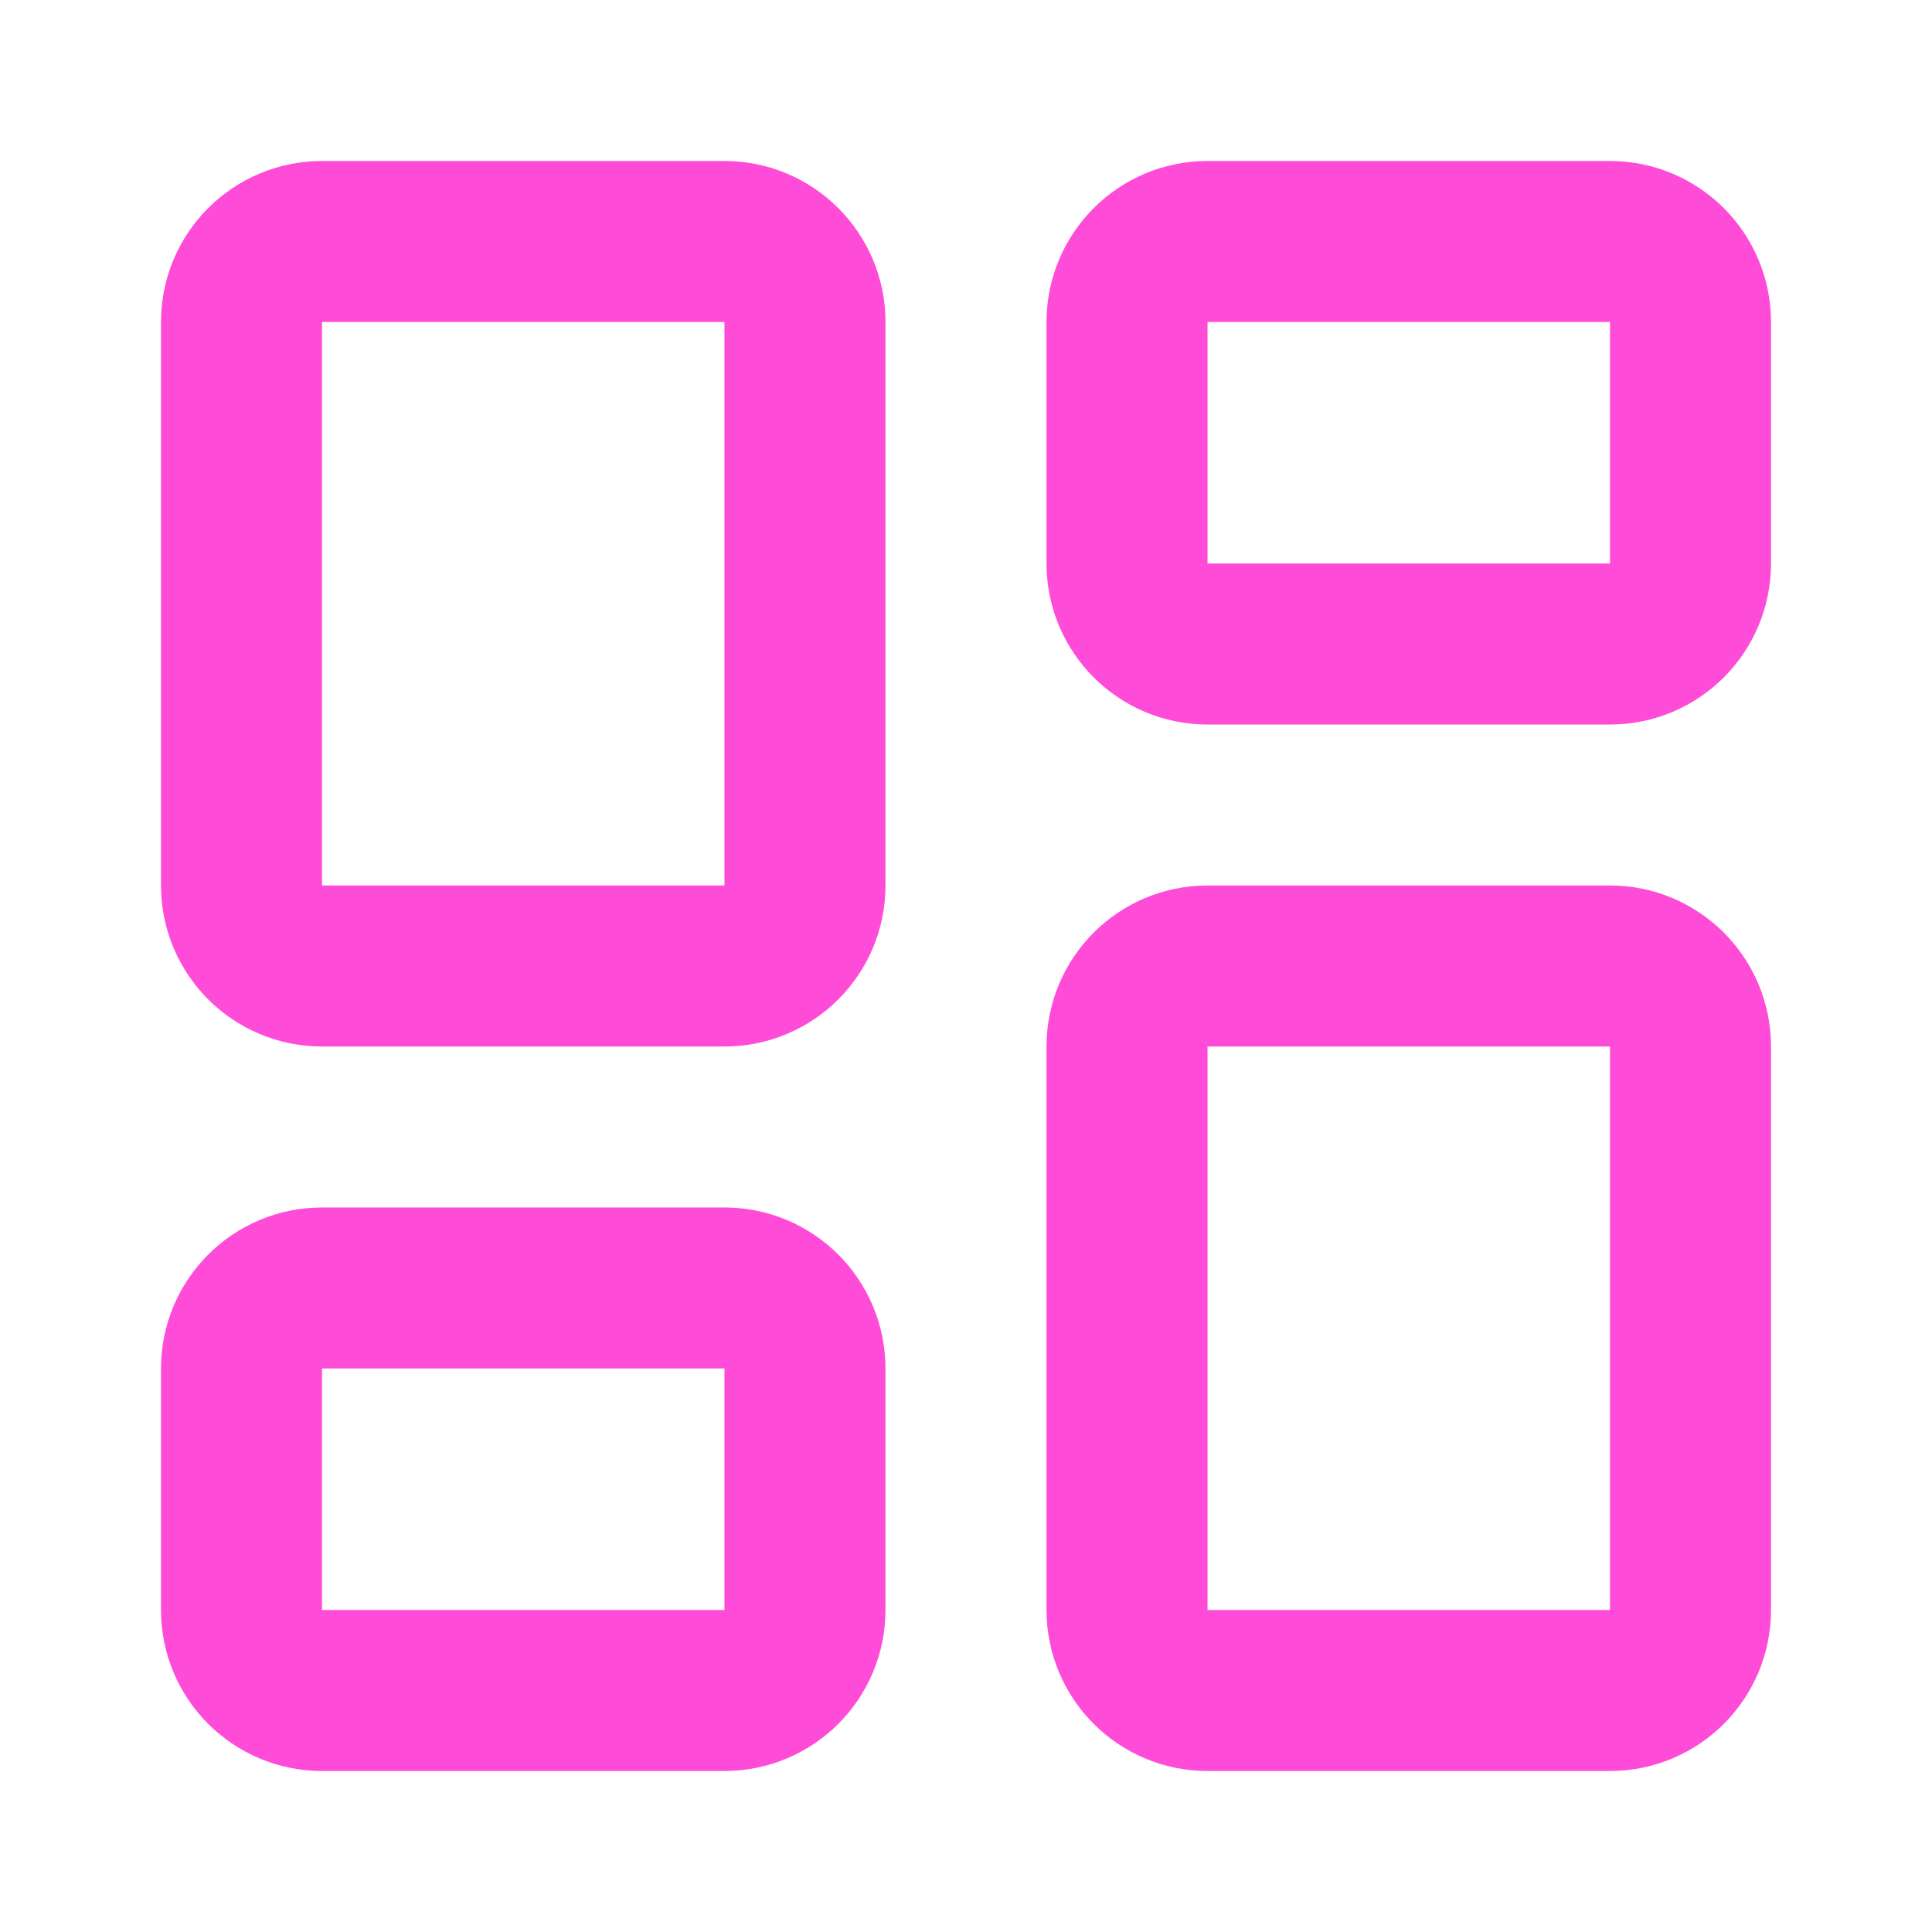
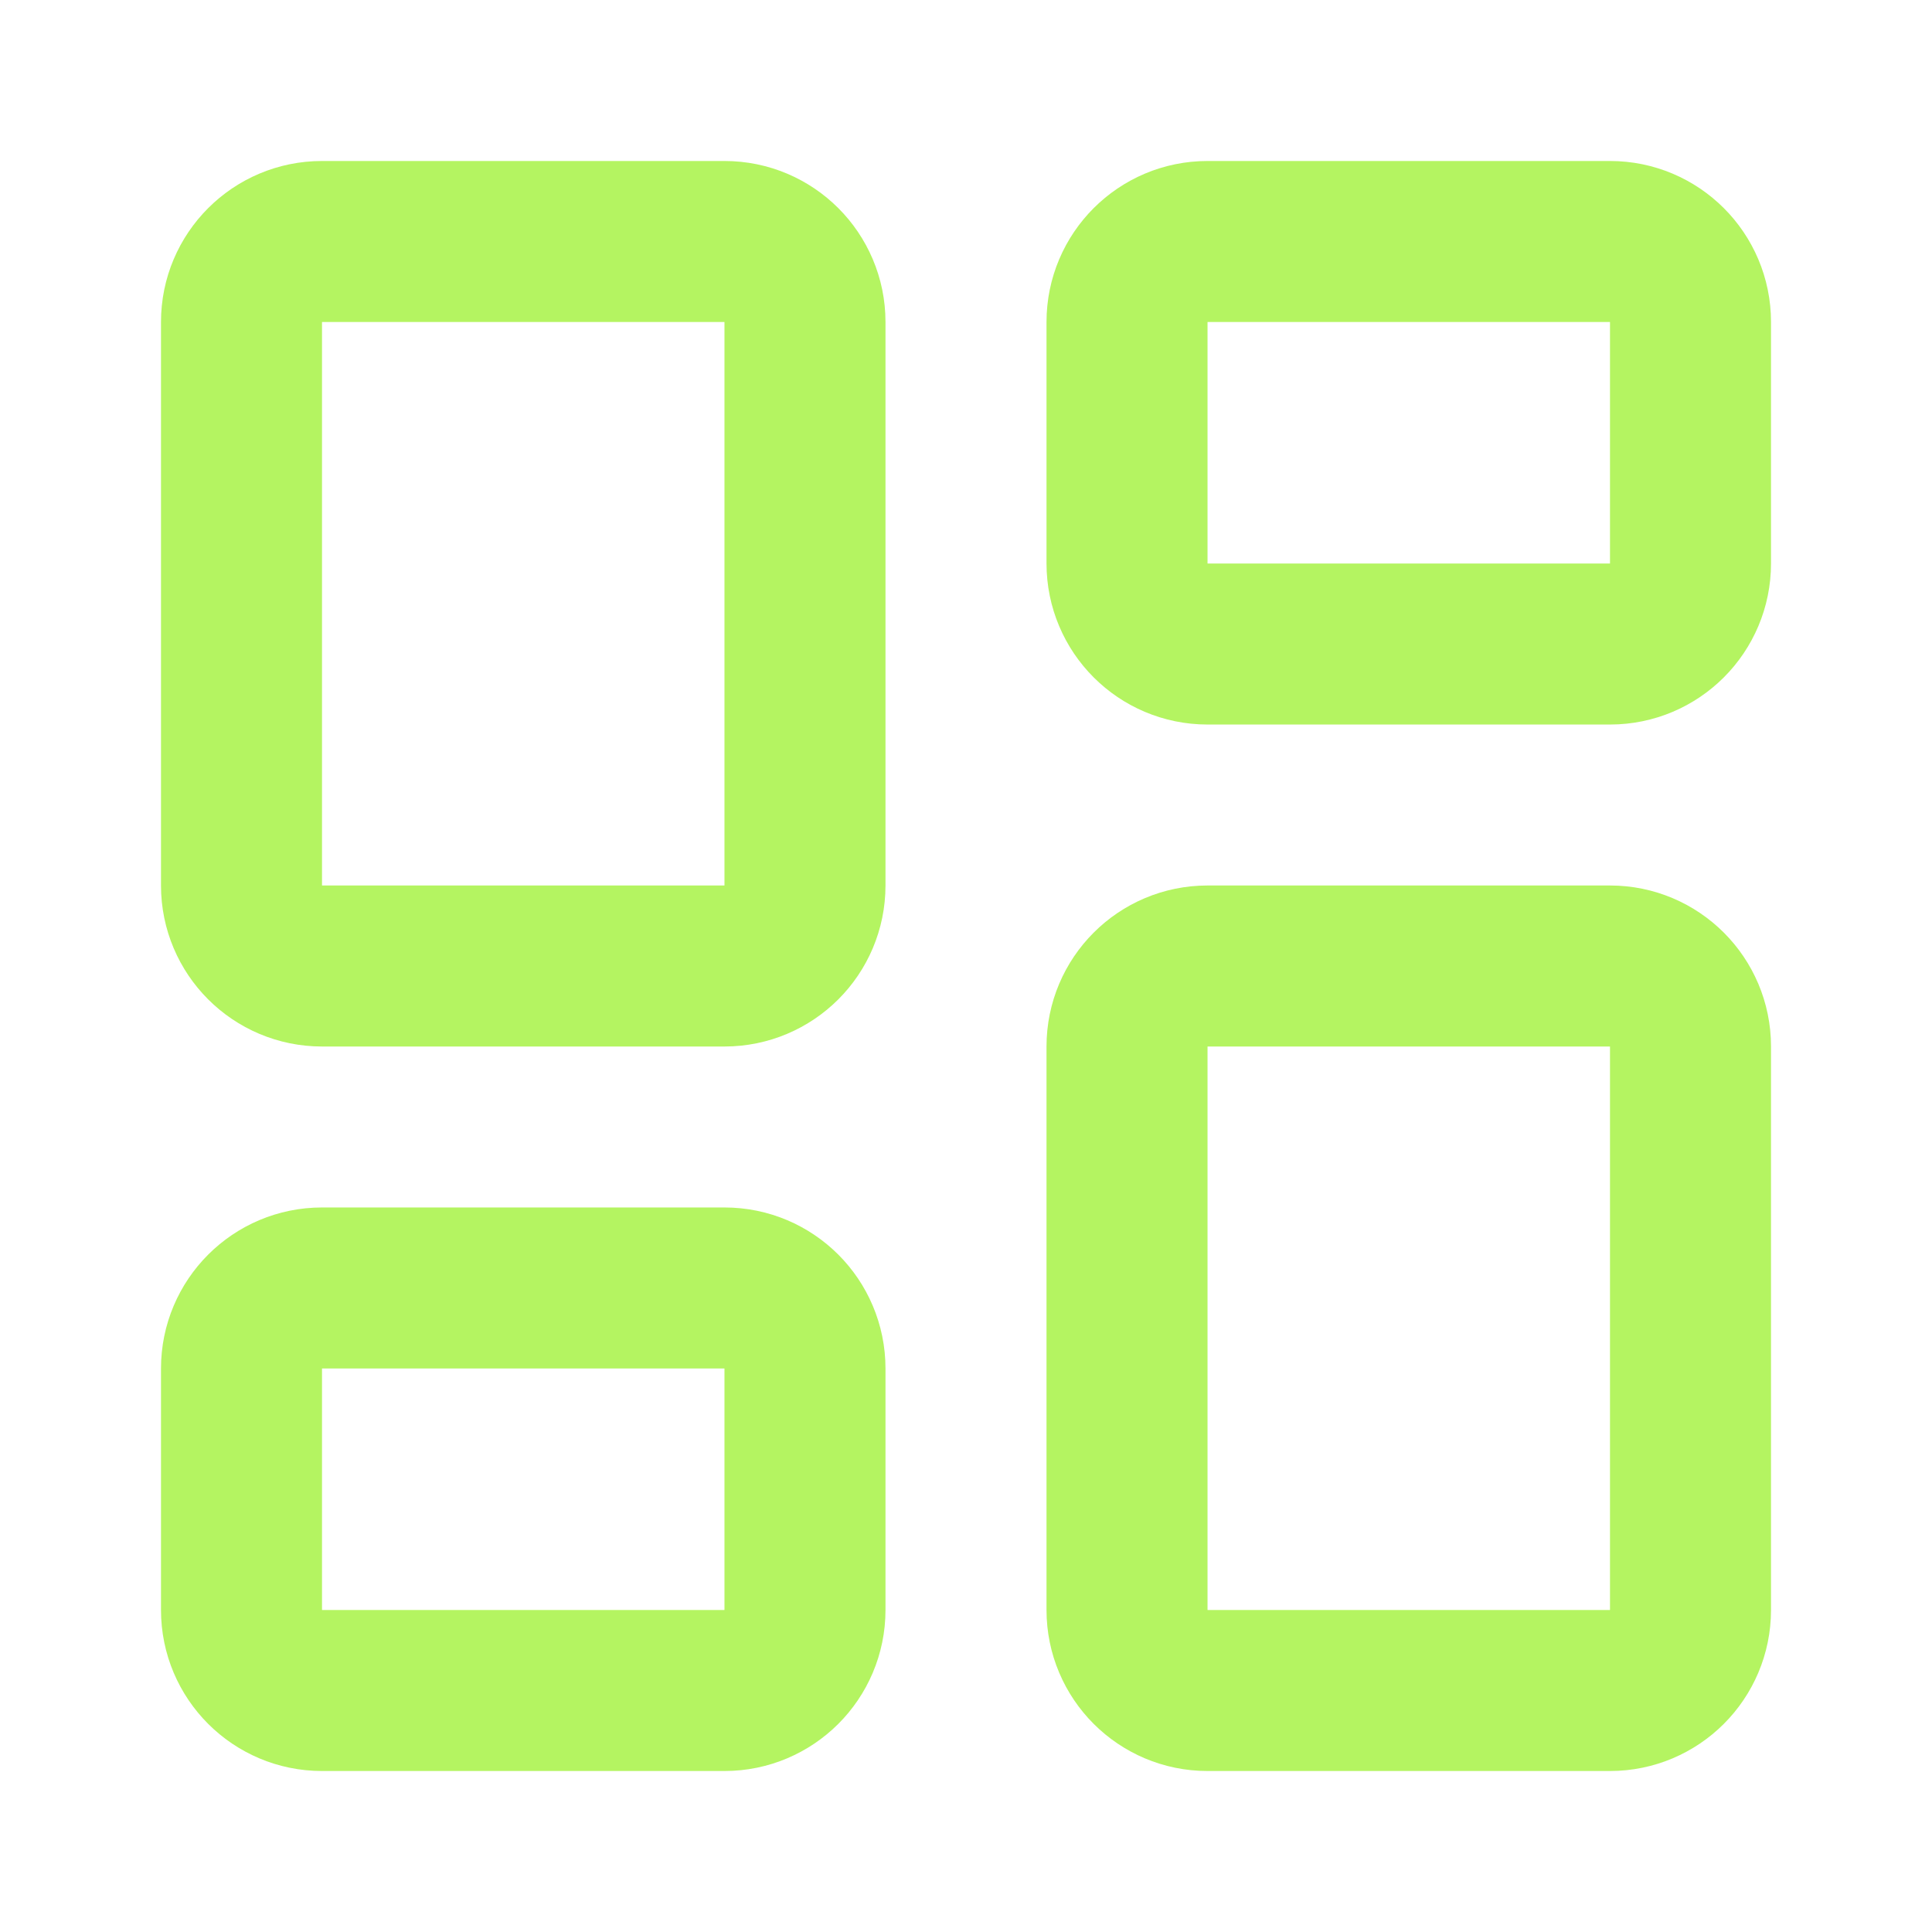
<svg xmlns="http://www.w3.org/2000/svg" preserveAspectRatio="none" overflow="visible" style="display: block;" width="32" height="32" viewBox="0 0 32 32" fill="none">
  <g id="icon">
-     <path id="Vector" d="M5.333 4H12C12.736 4 13.333 4.597 13.333 5.333V14.667C13.333 15.403 12.736 16 12 16H5.333C4.597 16 4 15.403 4 14.667V5.333C4 4.597 4.597 4 5.333 4Z" stroke-width="2.667" stroke-linecap="round" stroke-linejoin="round" stroke="#FF4CD8" />
-     <path id="Vector_2" d="M20 4H26.667C27.403 4 28 4.597 28 5.333V9.333C28 10.07 27.403 10.667 26.667 10.667H20C19.264 10.667 18.667 10.07 18.667 9.333V5.333C18.667 4.597 19.264 4 20 4Z" stroke-width="2.667" stroke-linecap="round" stroke-linejoin="round" stroke="#FF4CD8" />
-     <path id="Vector_3" d="M20 16H26.667C27.403 16 28 16.597 28 17.333V26.667C28 27.403 27.403 28 26.667 28H20C19.264 28 18.667 27.403 18.667 26.667V17.333C18.667 16.597 19.264 16 20 16Z" stroke-width="2.667" stroke-linecap="round" stroke-linejoin="round" stroke="#FF4CD8" />
-     <path id="Vector_4" d="M5.333 21.333H12C12.736 21.333 13.333 21.93 13.333 22.667V26.667C13.333 27.403 12.736 28 12 28H5.333C4.597 28 4 27.403 4 26.667V22.667C4 21.93 4.597 21.333 5.333 21.333Z" stroke-width="2.667" stroke-linecap="round" stroke-linejoin="round" stroke="#FF4CD8" />
+     <path id="Vector" d="M5.333 4H12C12.736 4 13.333 4.597 13.333 5.333V14.667C13.333 15.403 12.736 16 12 16H5.333C4.597 16 4 15.403 4 14.667V5.333C4 4.597 4.597 4 5.333 4Z" stroke-width="2.667" stroke-linecap="round" stroke-linejoin="round" stroke="#B4F461" />
+     <path id="Vector_2" d="M20 4H26.667C27.403 4 28 4.597 28 5.333V9.333C28 10.07 27.403 10.667 26.667 10.667H20C19.264 10.667 18.667 10.07 18.667 9.333V5.333C18.667 4.597 19.264 4 20 4Z" stroke-width="2.667" stroke-linecap="round" stroke-linejoin="round" stroke="#B4F461" />
+     <path id="Vector_3" d="M20 16H26.667C27.403 16 28 16.597 28 17.333V26.667C28 27.403 27.403 28 26.667 28H20C19.264 28 18.667 27.403 18.667 26.667V17.333C18.667 16.597 19.264 16 20 16Z" stroke-width="2.667" stroke-linecap="round" stroke-linejoin="round" stroke="#B4F461" />
+     <path id="Vector_4" d="M5.333 21.333H12C12.736 21.333 13.333 21.93 13.333 22.667V26.667C13.333 27.403 12.736 28 12 28H5.333C4.597 28 4 27.403 4 26.667V22.667C4 21.93 4.597 21.333 5.333 21.333Z" stroke-width="2.667" stroke-linecap="round" stroke-linejoin="round" stroke="#B4F461" />
  </g>
</svg>
